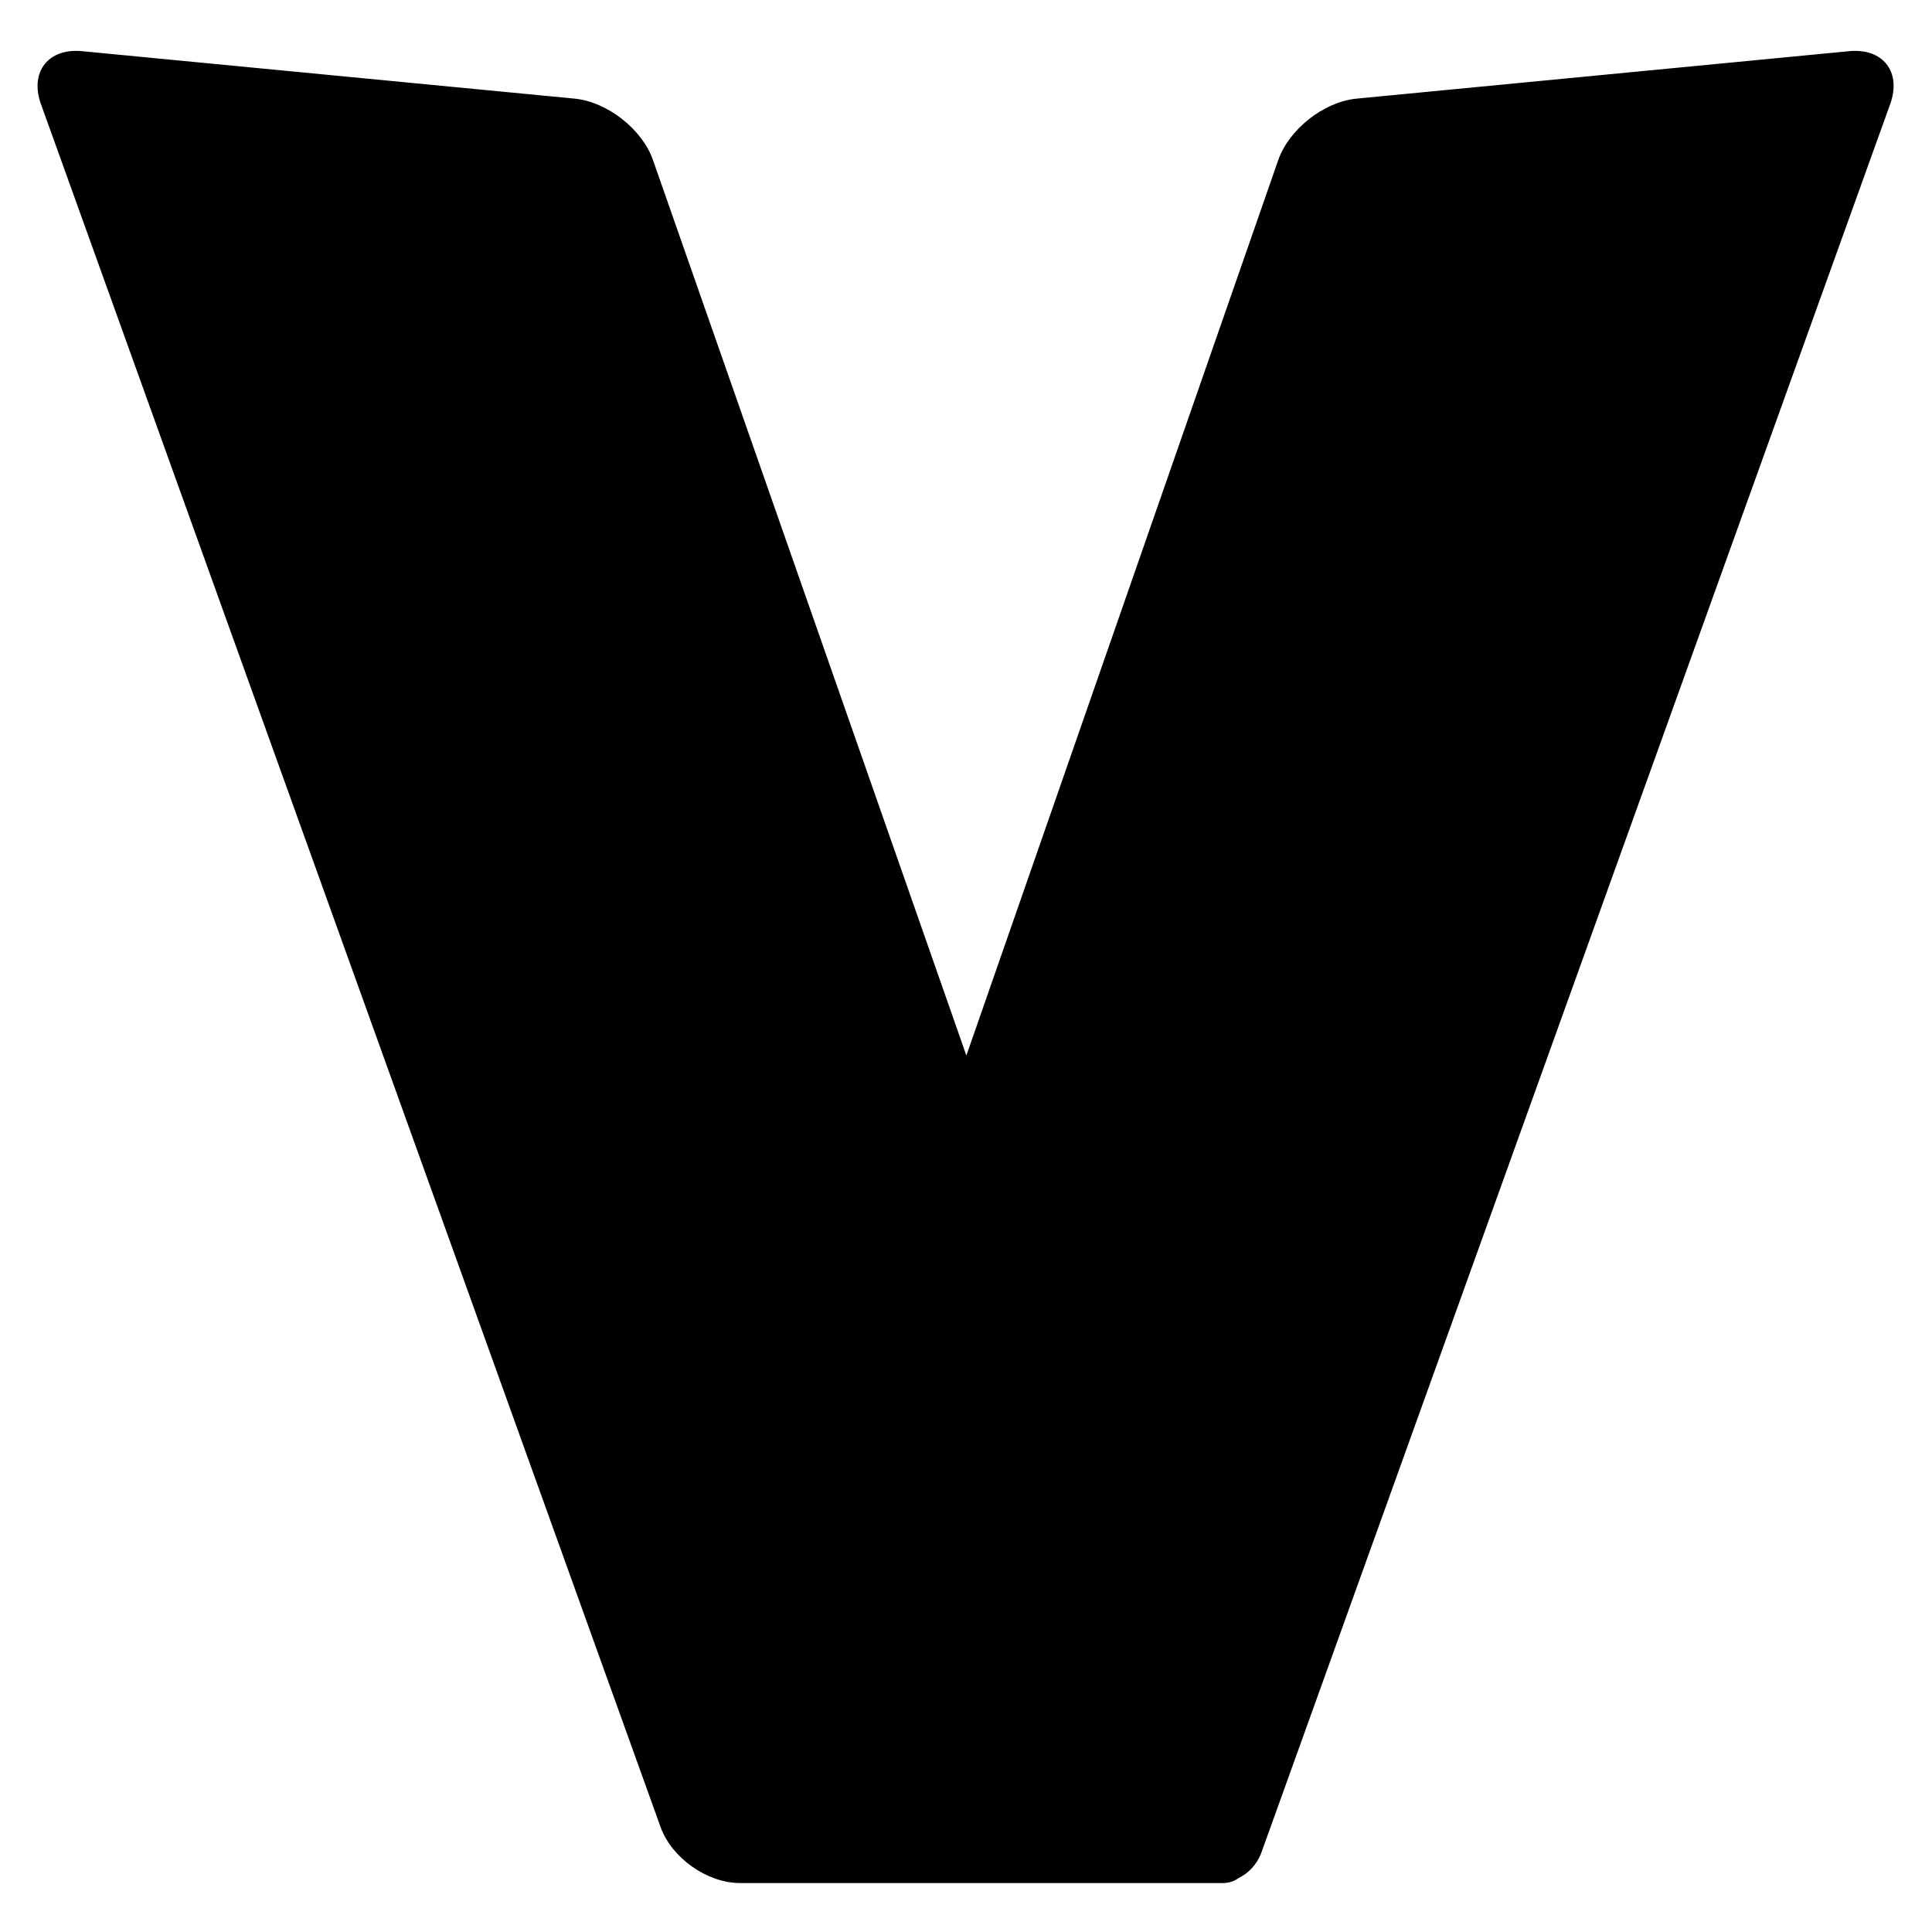
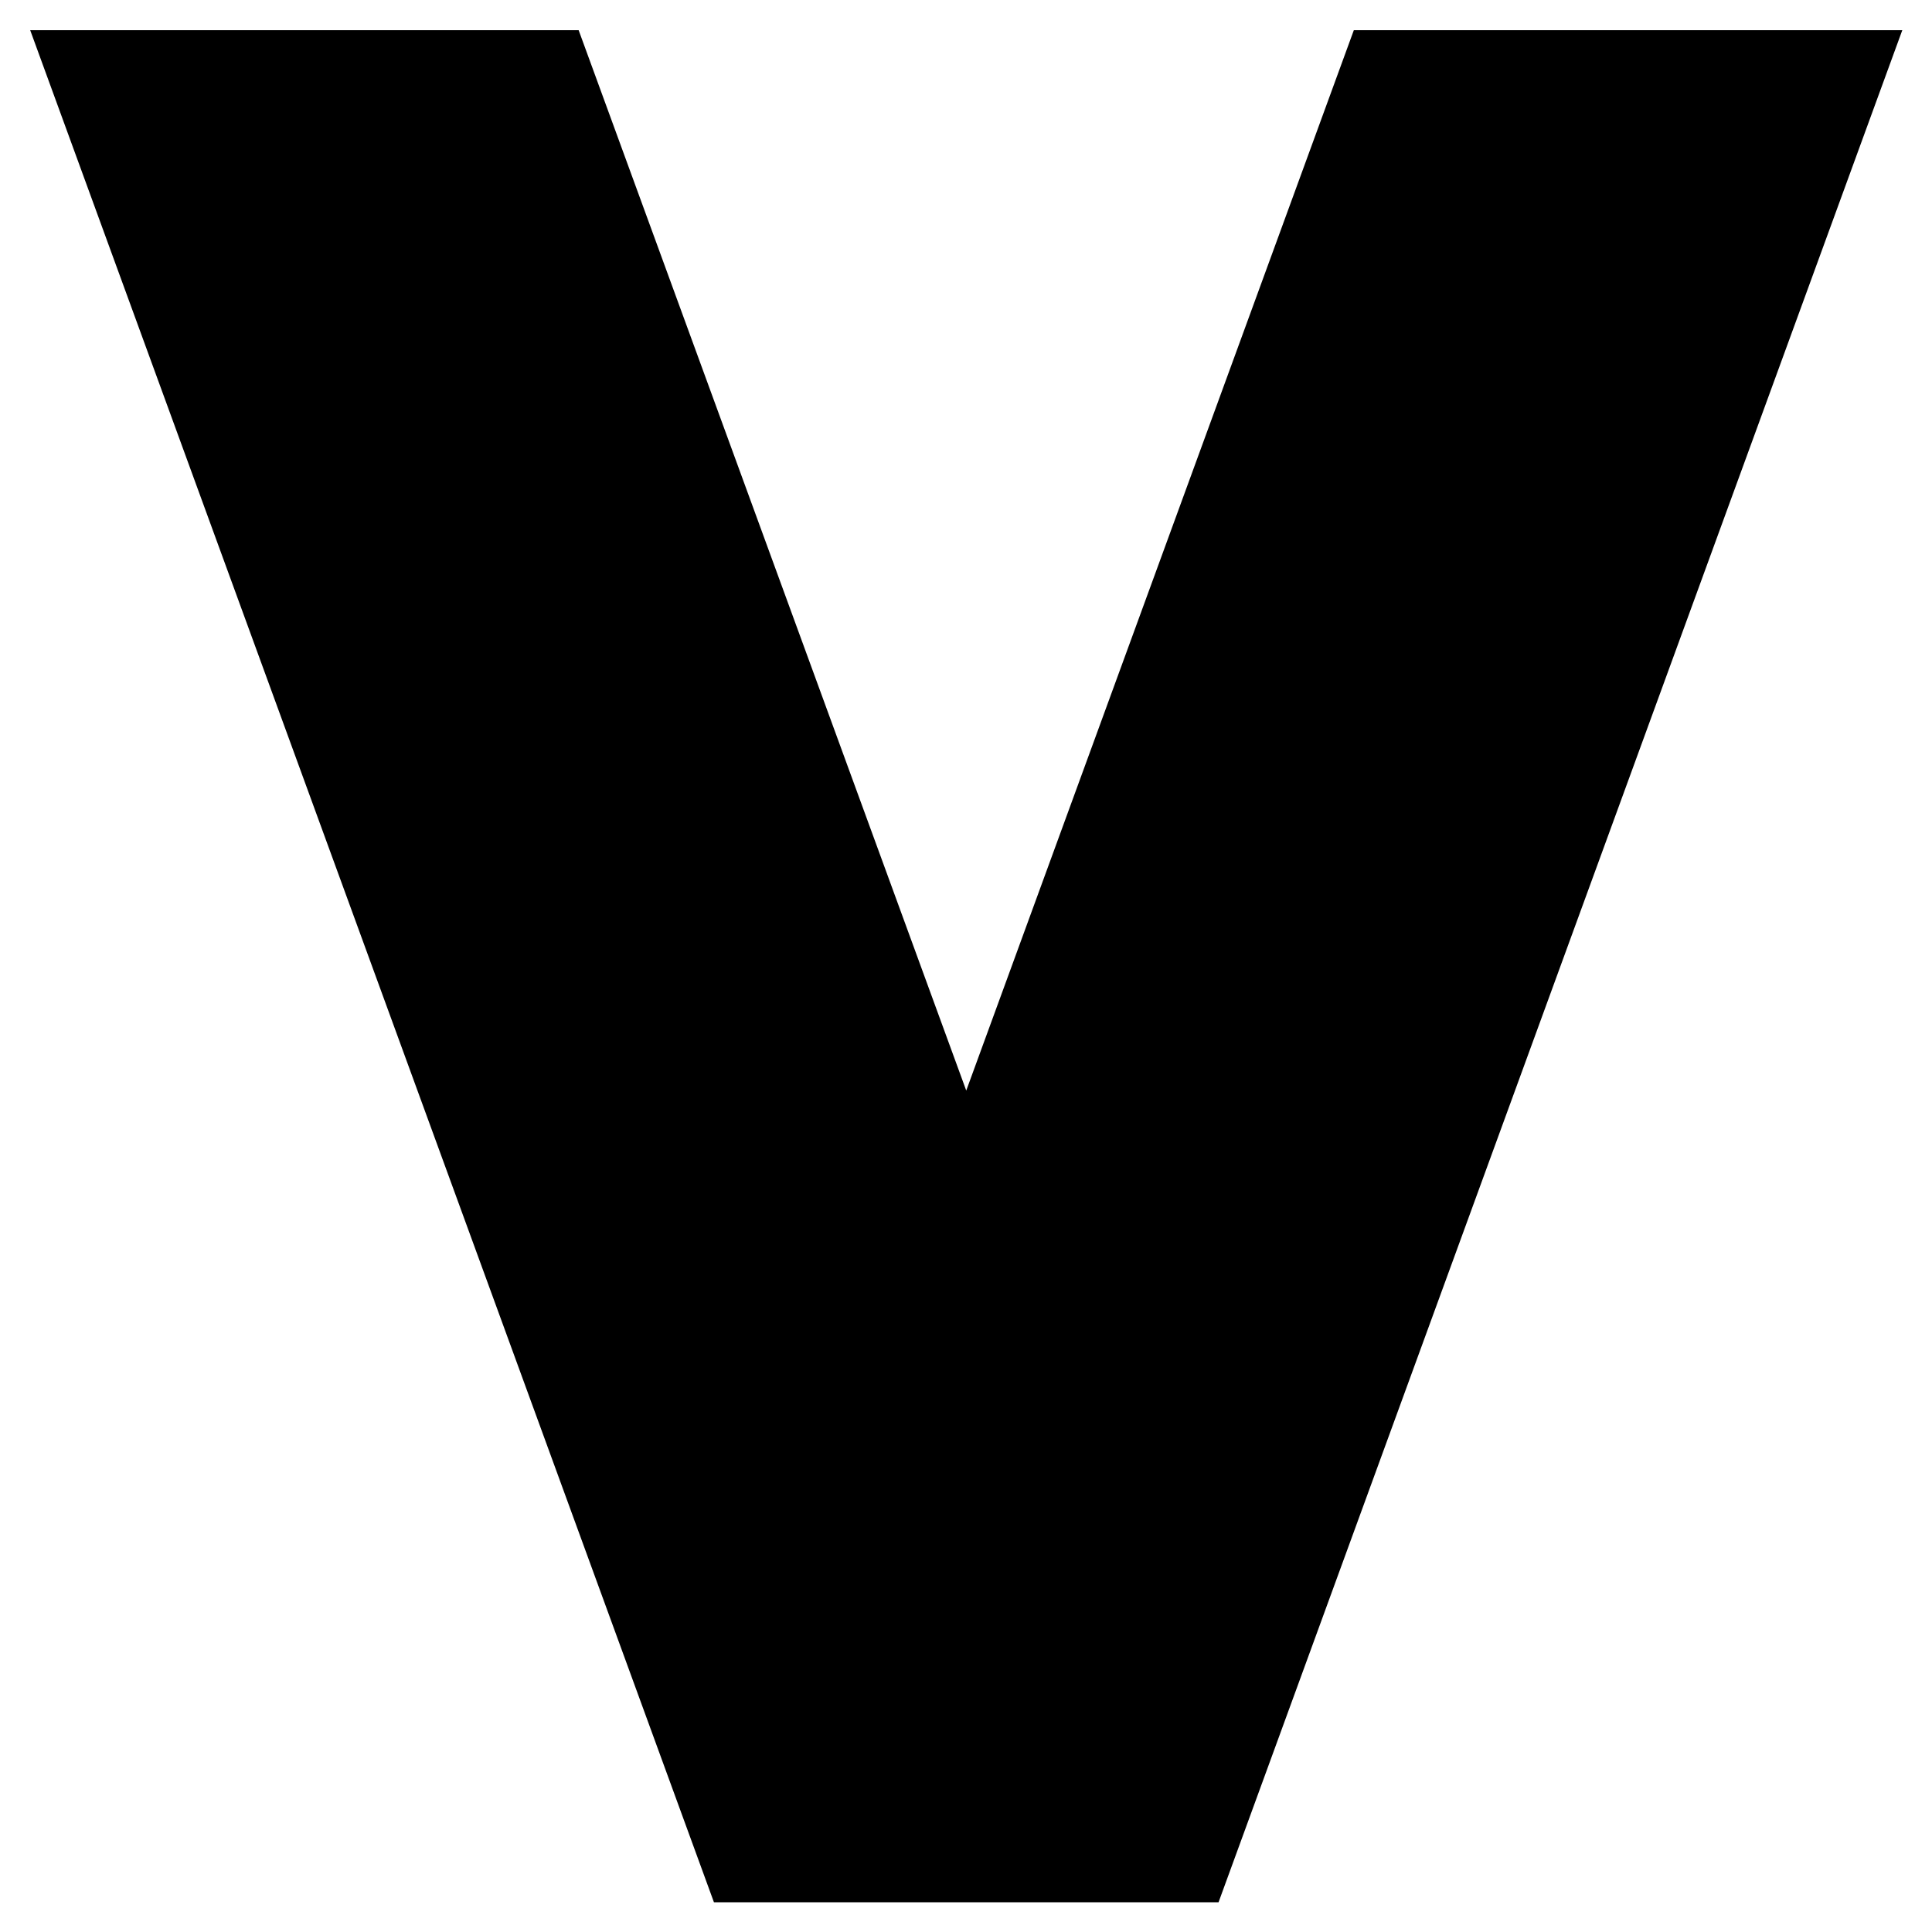
<svg xmlns="http://www.w3.org/2000/svg" width="1024" height="1024" viewBox="0 0 1024 1024">
-   <g transform="translate(-15.024, -15.024) scale(1.029)">
-     <path stroke="#000" stroke-width="3.72" d="M967.255 42.809 713.542 67.252c-16.11 1.548-33.49 15.197-38.807 30.475l-162.37 466.2-163.167-466.24c-5.316-15.238-22.736-28.887-38.807-30.435L56.679 42.809c-16.071-1.547-24.681 9.523-19.245 24.76L356.62 955.092c5.476 15.198 23.055 27.578 39.204 27.578h248.475c2.897 0 5.317-.794 7.103-2.183a22.02 22.02 0 0 0 10.912-11.587l1.547-4.285L986.46 67.569c5.475-15.237-3.135-26.307-19.205-24.76z" />
+   <g transform="translate(16.000, 16.000) scale(0.969)">
+     <path d="M0 0h300l212 580L724 0h300L650 1024H374Z" />
  </g>
</svg>
